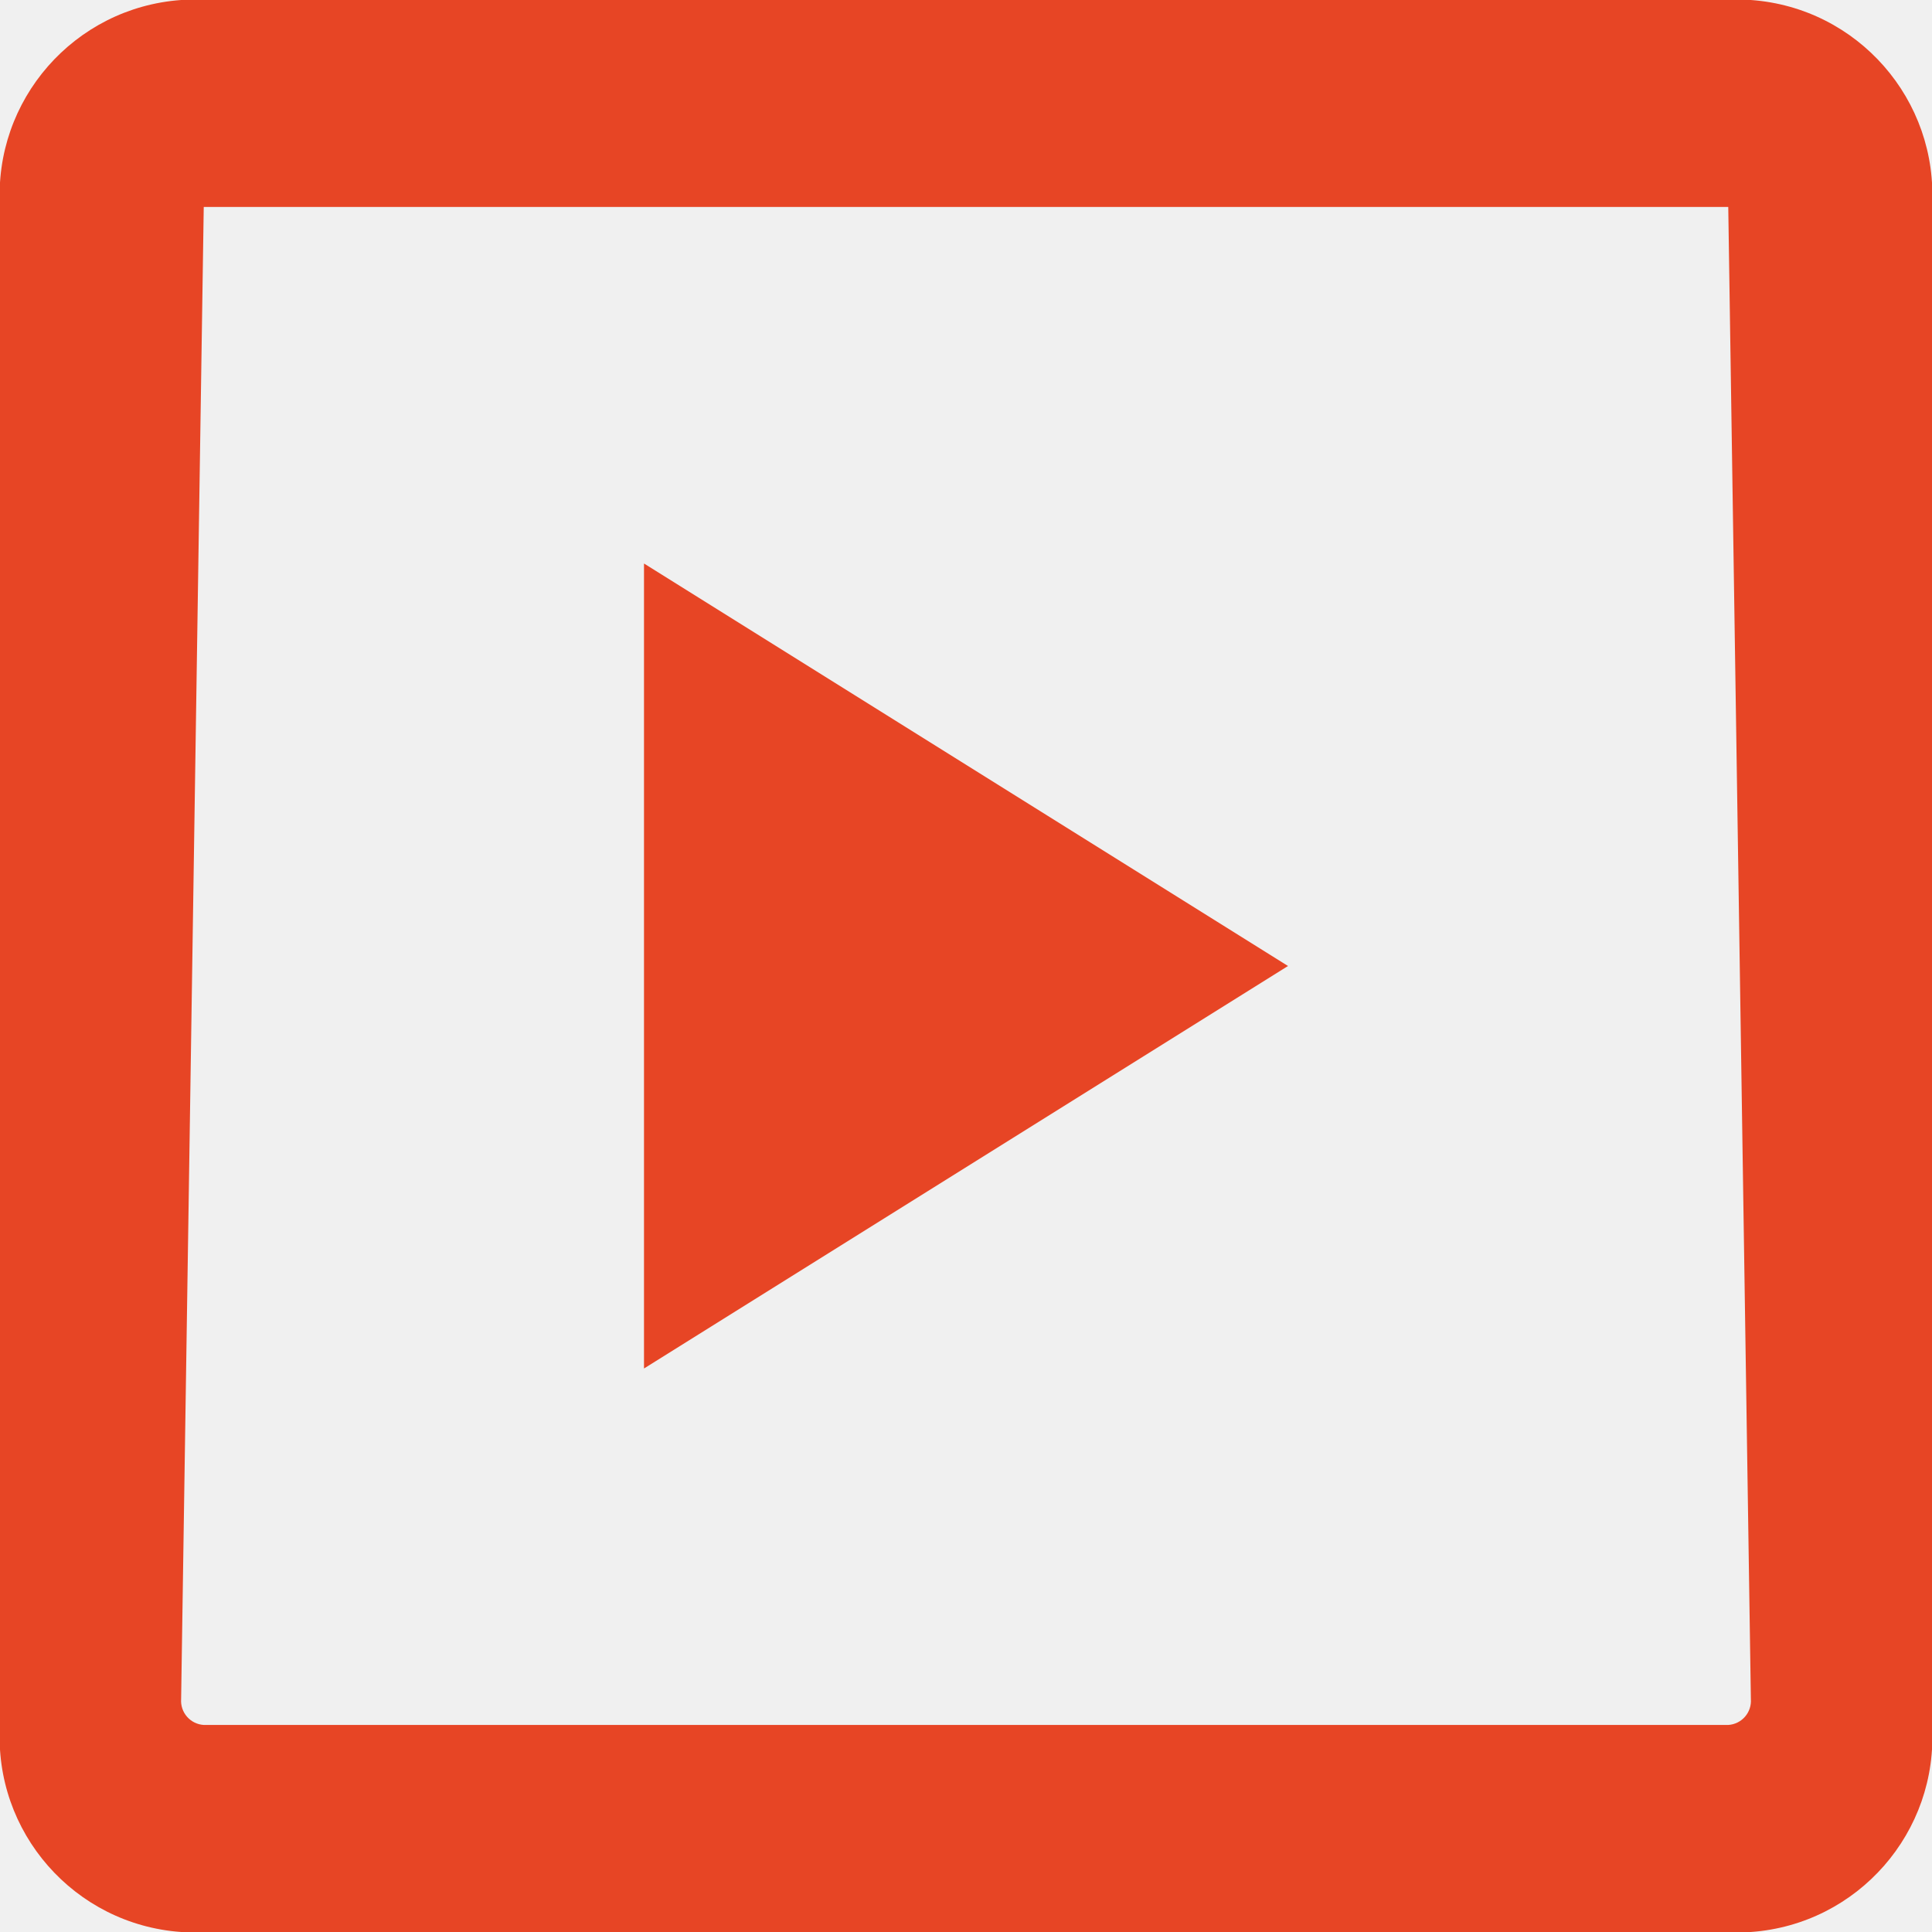
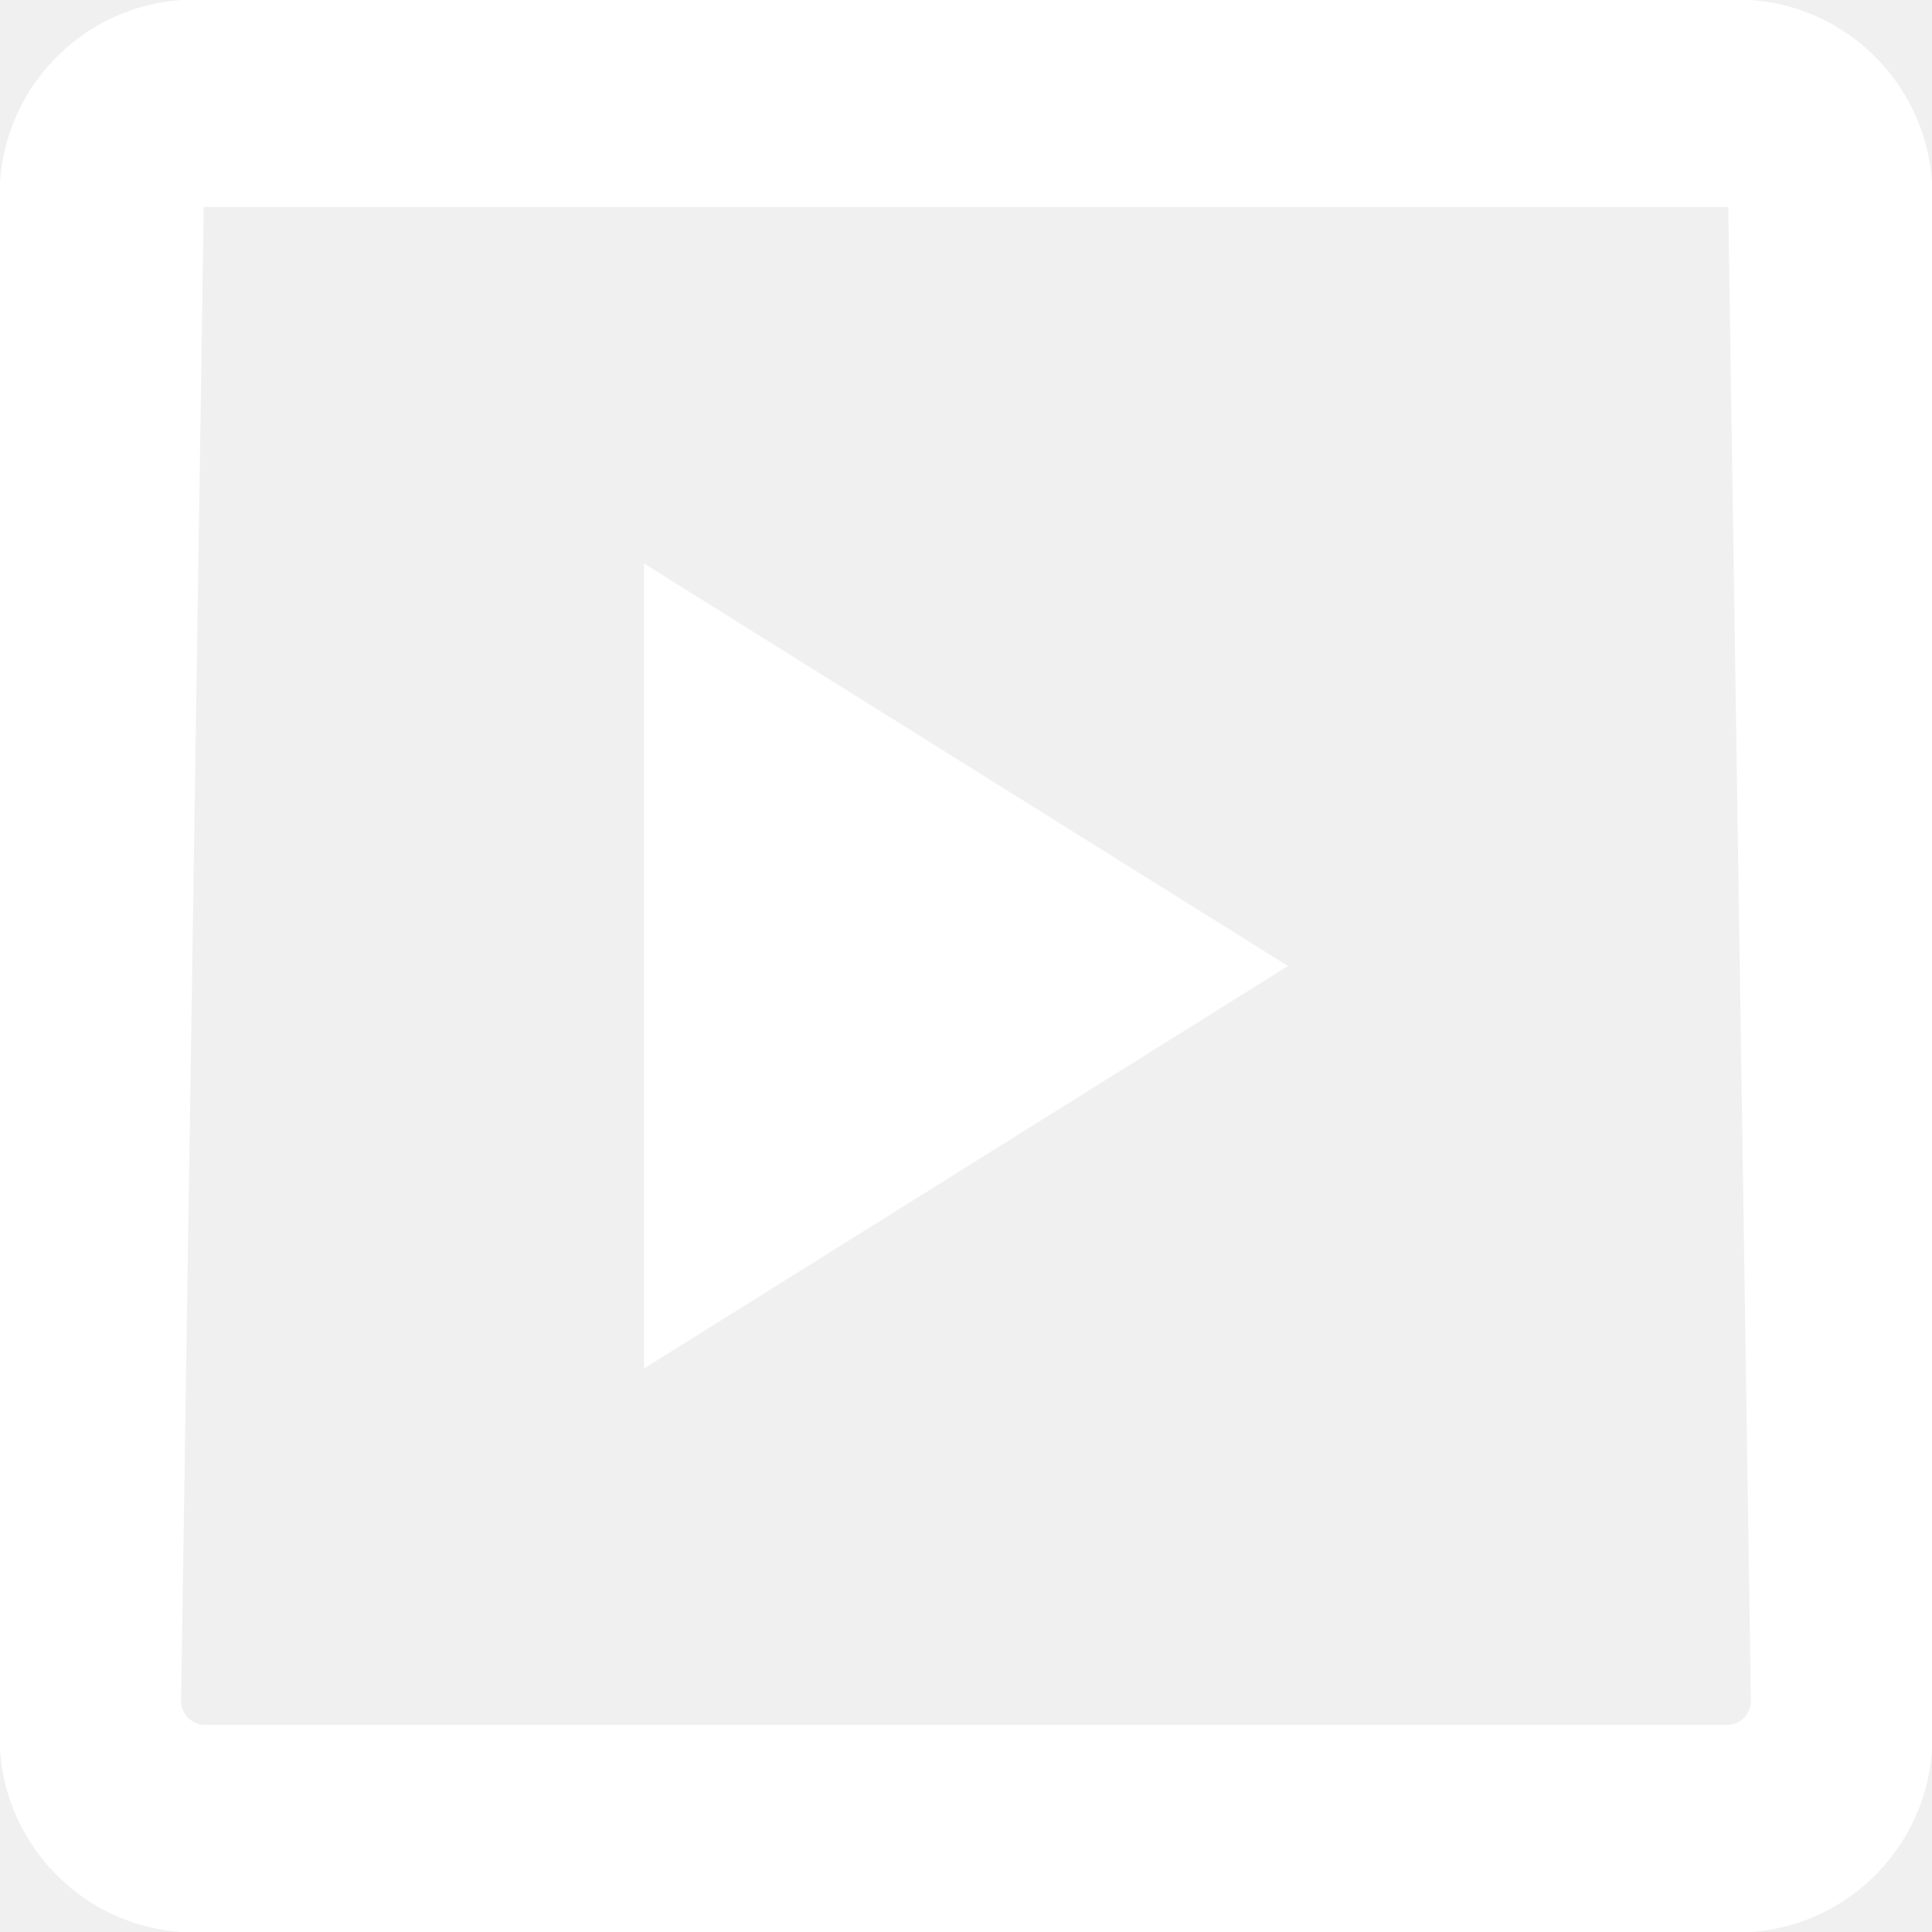
<svg xmlns="http://www.w3.org/2000/svg" width="24" height="24" viewBox="0 0 24 24">
  <defs>
    <style>
      .cls-1 {
-         fill: #e74525;
+         fill: #fff;
      }
    </style>
  </defs>
  <g id="Group_134" data-name="Group 134" transform="translate(-69 -536.5)">
    <path id="window-maximize" class="cls-1" d="M21.75,32H2.25A2.428,2.428,0,0,0,0,34.571V53.429A2.427,2.427,0,0,0,2.25,56h19.5A2.427,2.427,0,0,0,24,53.429V34.571A2.428,2.428,0,0,0,21.75,32Zm0,21.107a.3.3,0,0,1-.281.321H2.531a.3.3,0,0,1-.281-.321l.281-18.536H21.469Z" transform="translate(69 504.5)" />
    <path id="Polygon_15" data-name="Polygon 15" class="cls-1" d="M5,0l5,8H0Z" transform="translate(85 543.5) rotate(90)" />
  </g>
</svg>
